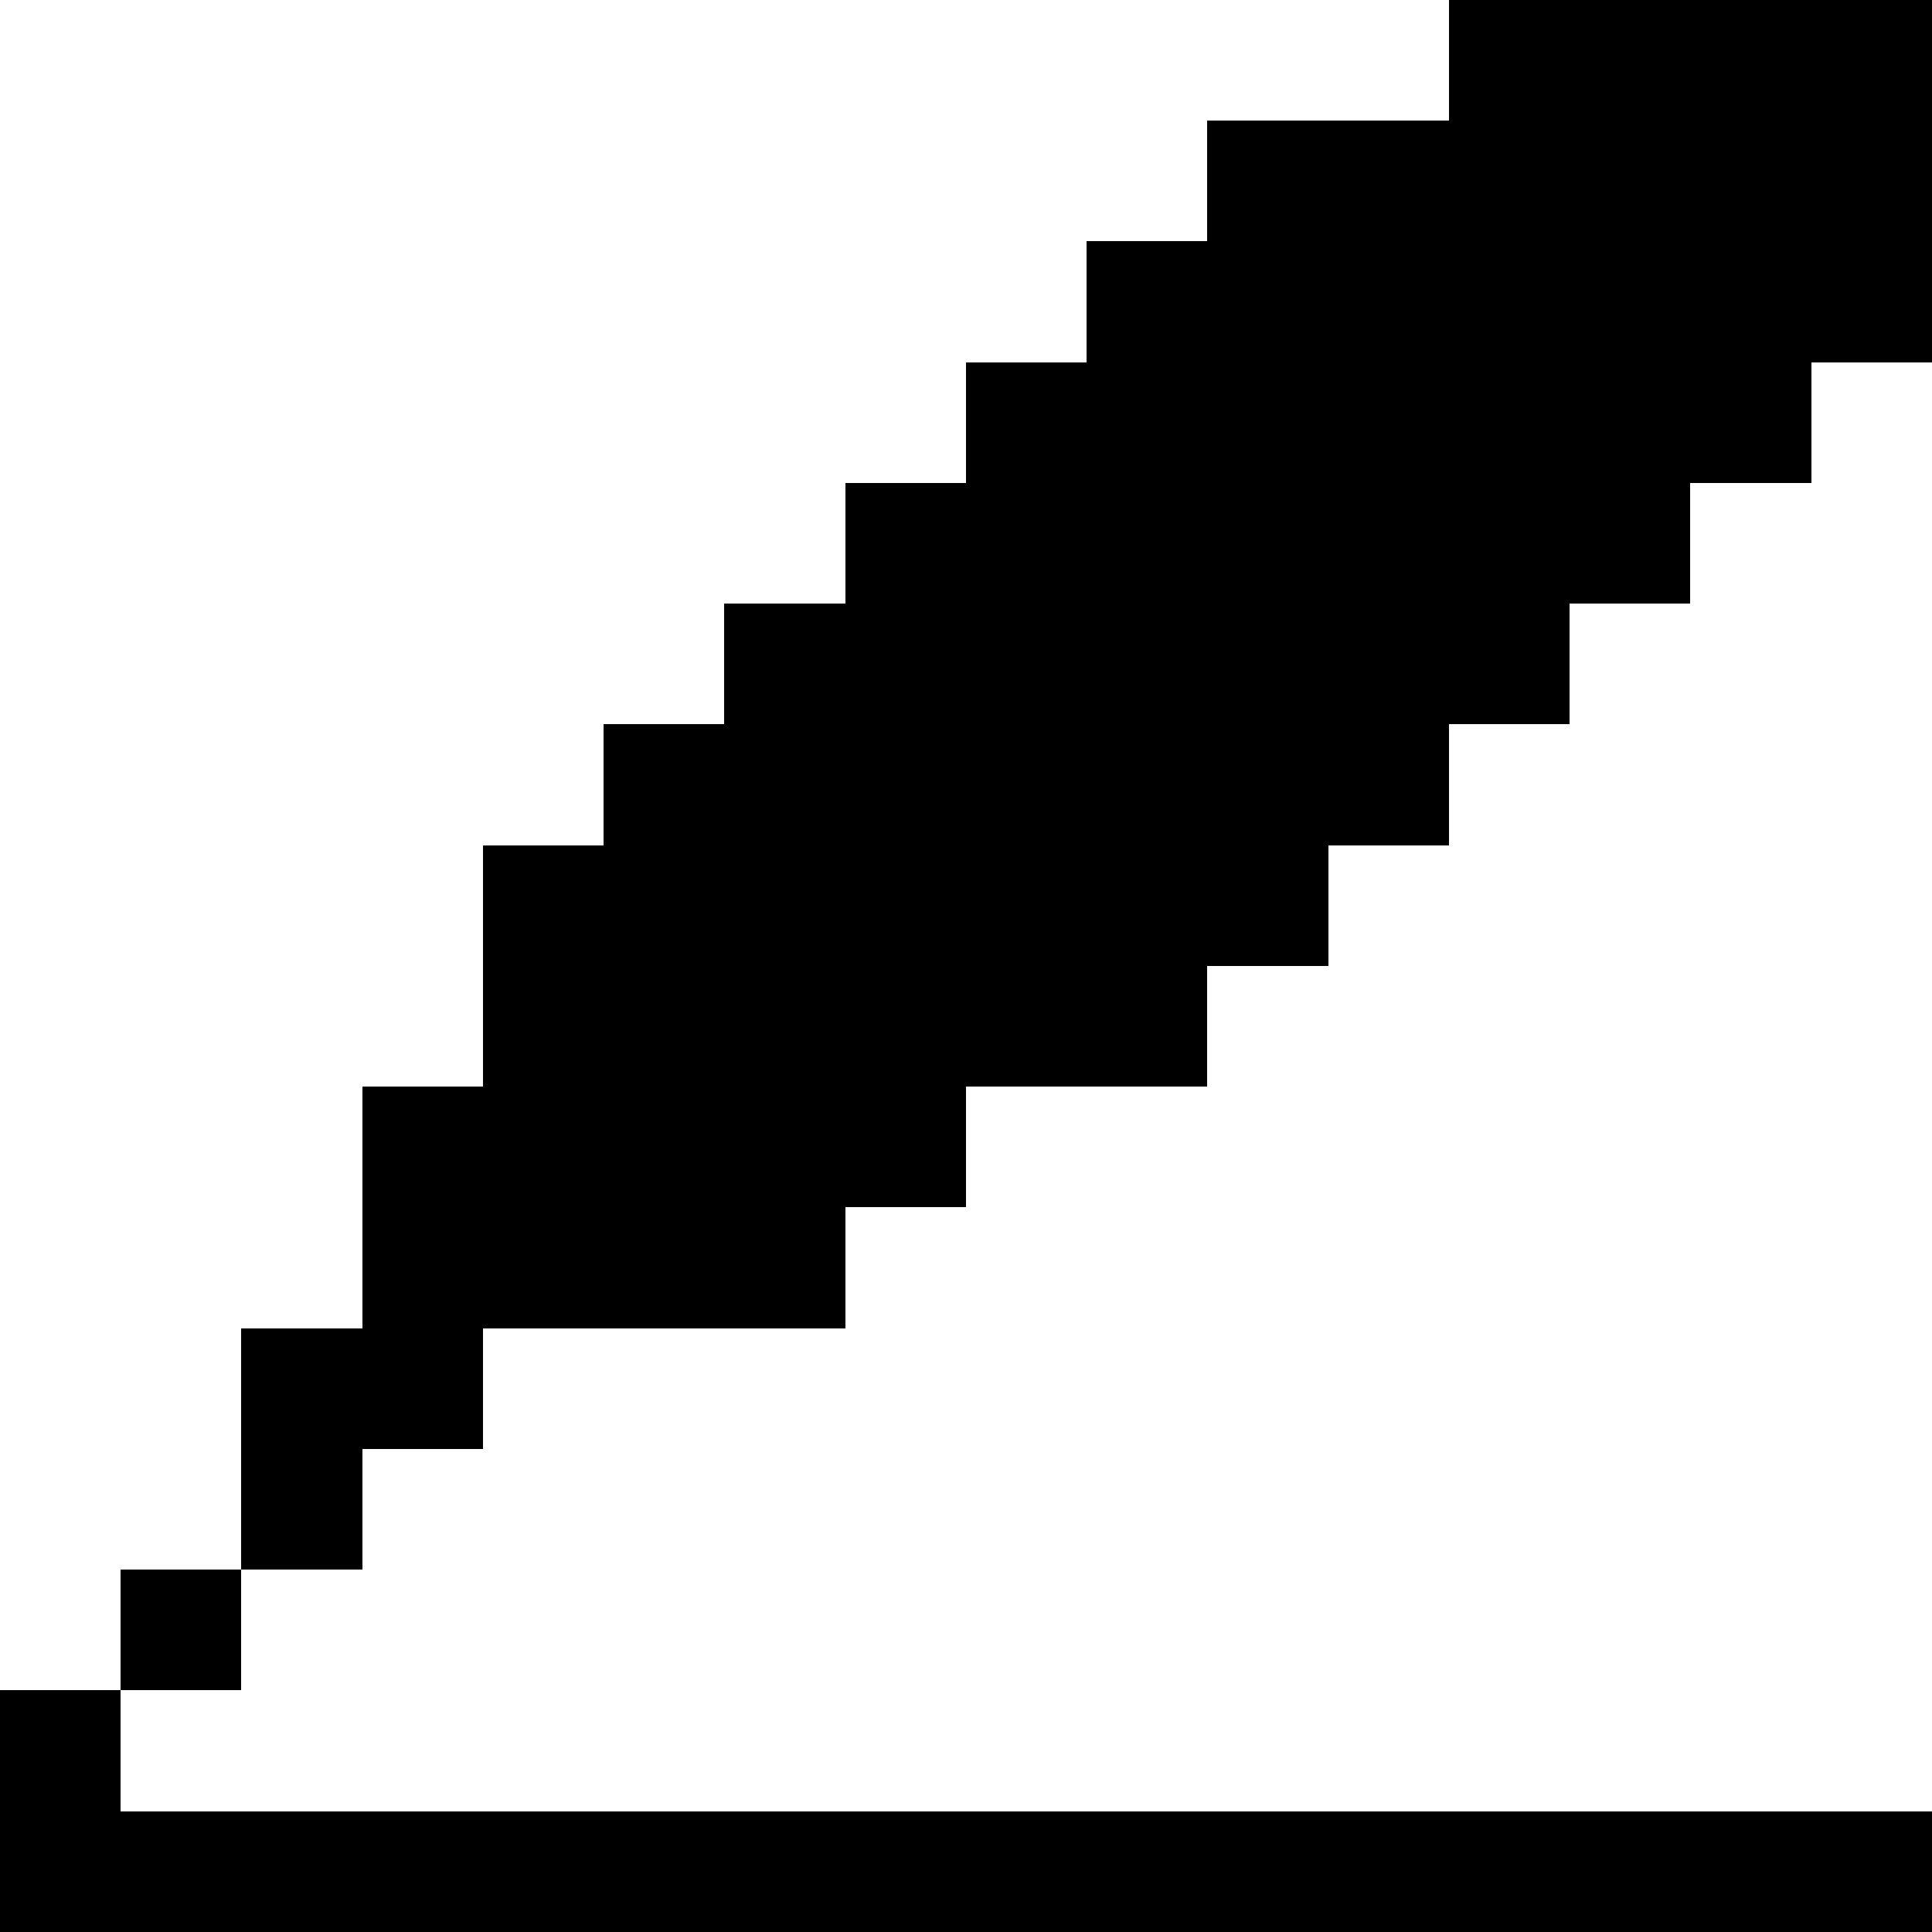
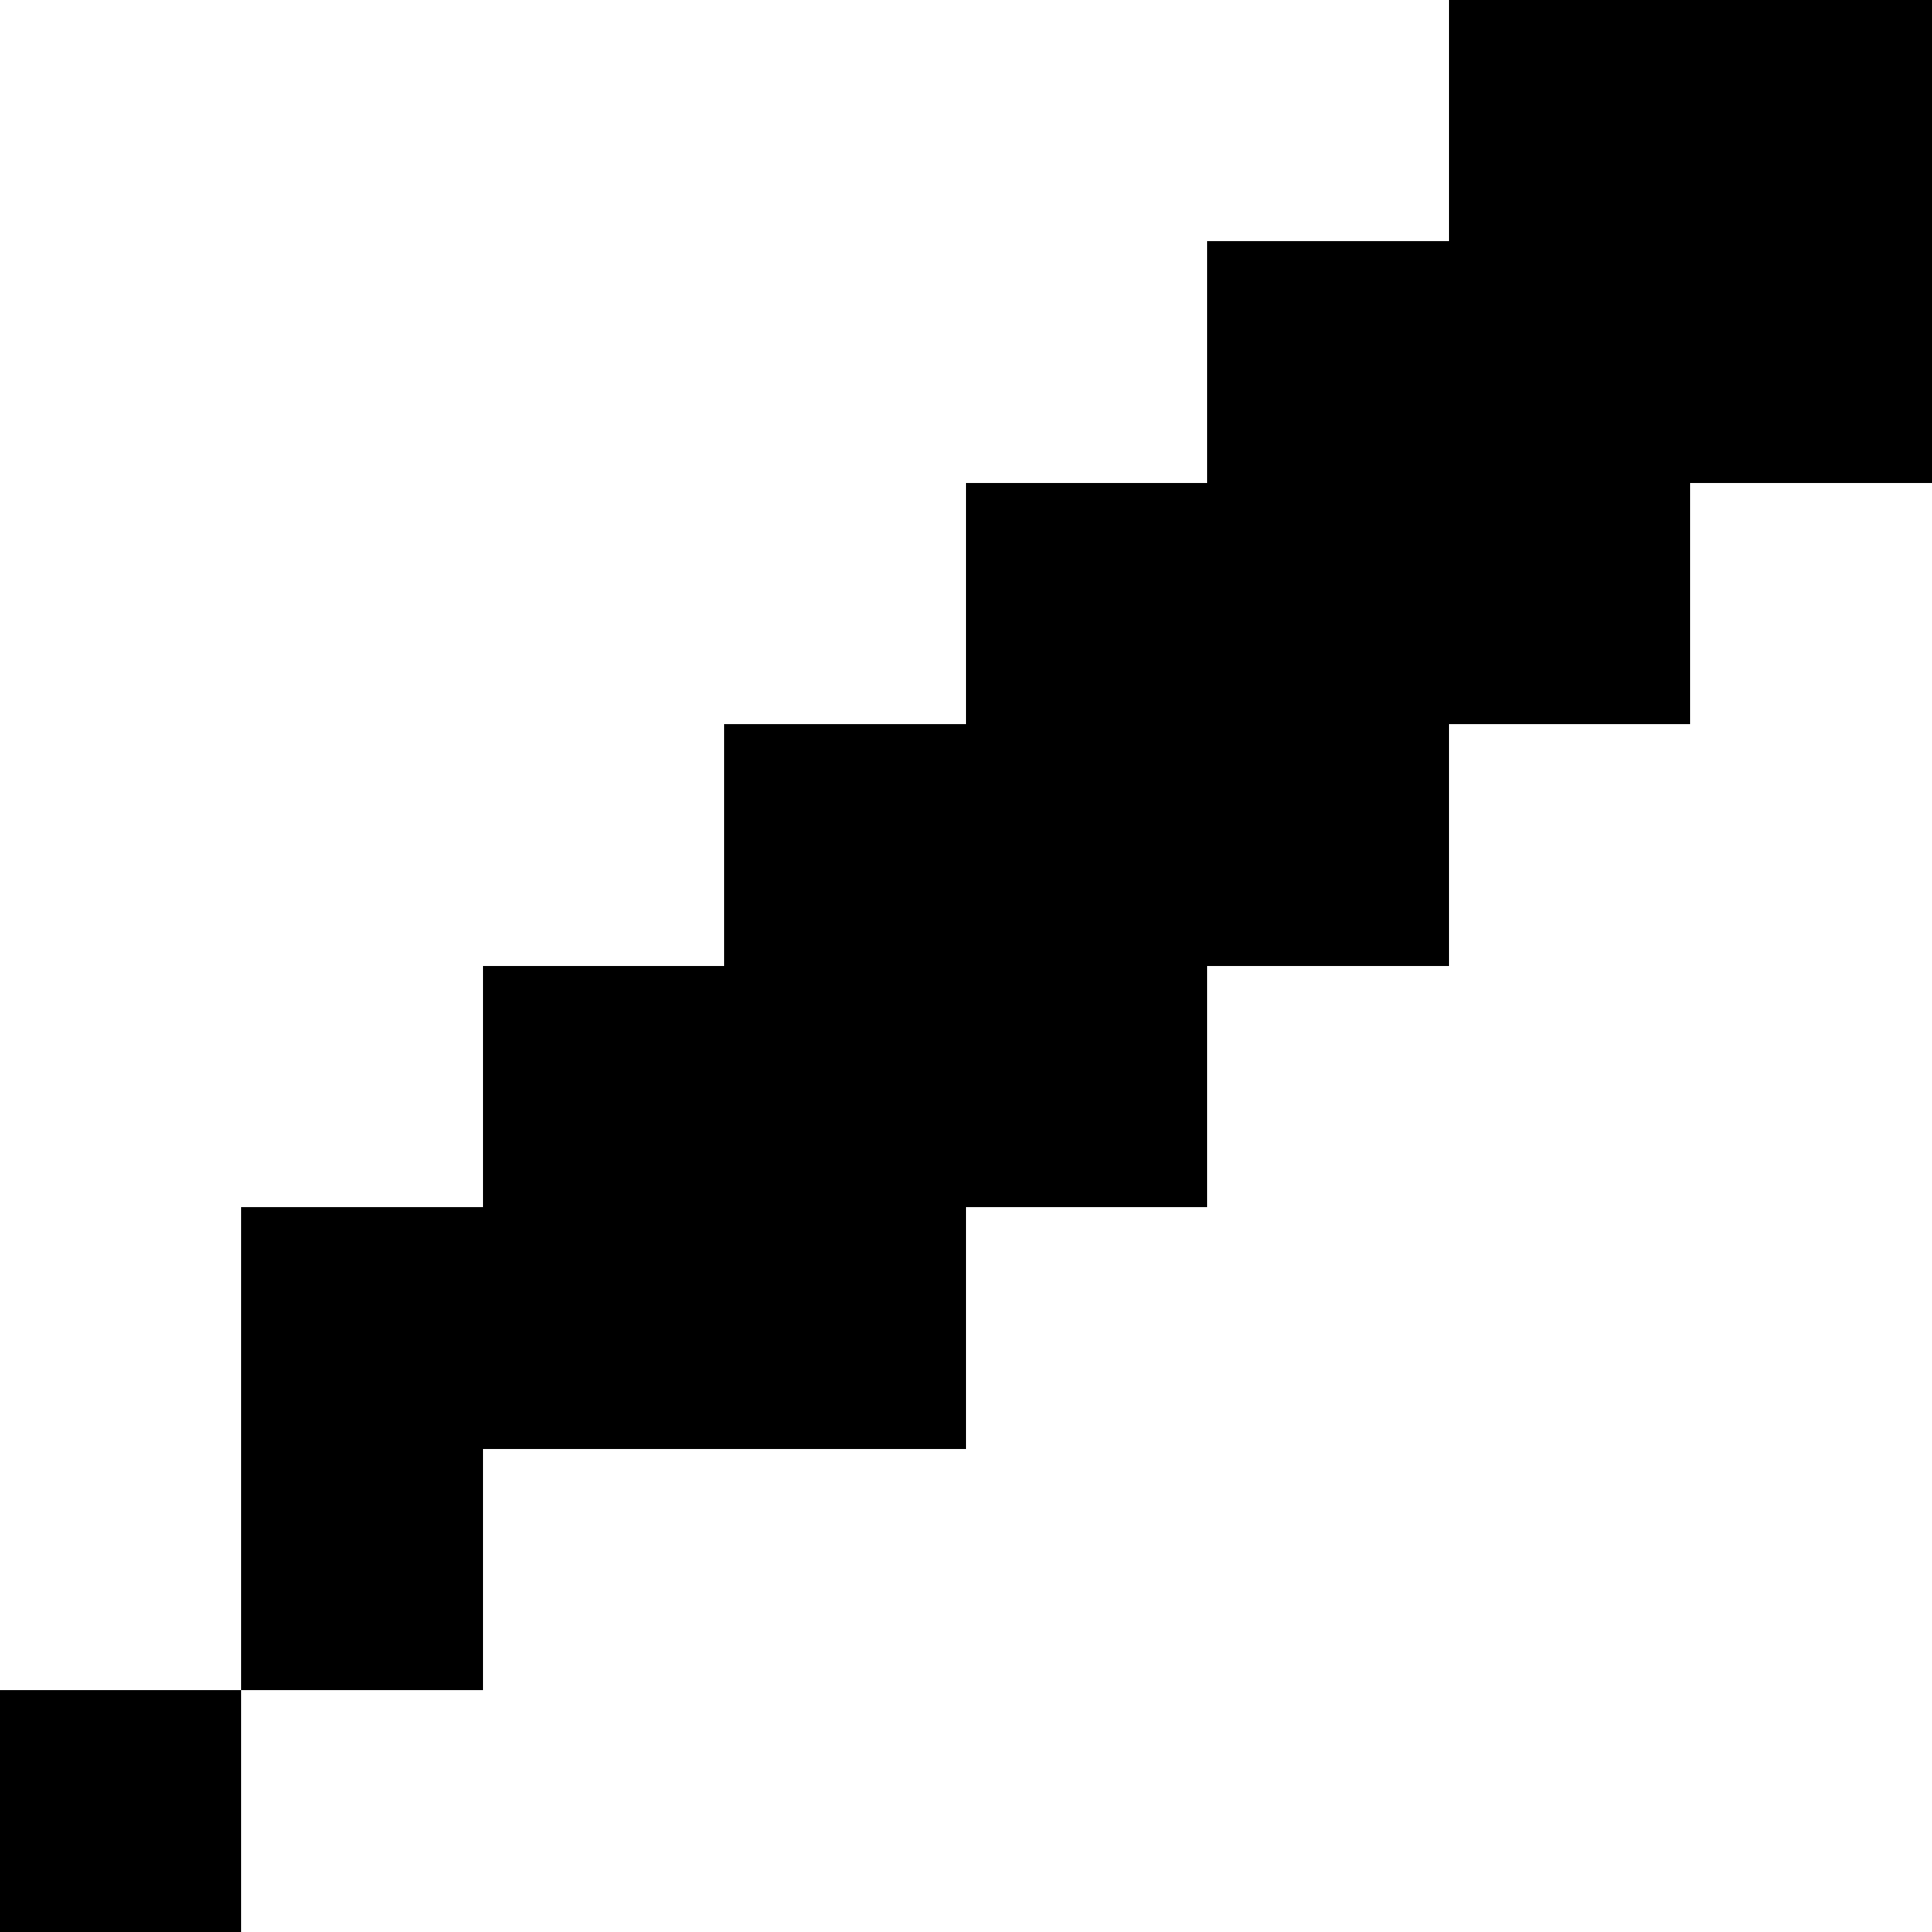
- <svg xmlns="http://www.w3.org/2000/svg" viewBox="0 0 16 16" width="16" height="16">
-   <path fill="currentColor" shape-rendering="crispEdges" d="M12 0h4v1h-4zM10 1h6v1h-6zM9 2h7v1h-7zM8 3h7v1h-7zM7 4h7v1h-7zM6 5h7v1h-7zM5 6h7v1h-7zM4 7h7v1h-7zM4 8h6v1h-6zM3 9h5v1h-5zM3 10h4v1h-4zM2 11h2v1h-2zM2 12h1v1h-1zM1 13h1v1h-1zM0 14h1v1h-1zM0 15h16v1h-16z" />
+ <svg xmlns="http://www.w3.org/2000/svg" viewBox="0 0 8 8" width="8" height="8">
+   <g fill="currentColor" shape-rendering="crispEdges">
+     <rect x="6" y="0" width="1" height="1" />
+     <rect x="7" y="0" width="1" height="1" />
+     <rect x="5" y="1" width="1" height="1" />
+     <rect x="6" y="1" width="1" height="1" />
+     <rect x="7" y="1" width="1" height="1" />
+     <rect x="4" y="2" width="1" height="1" />
+     <rect x="5" y="2" width="1" height="1" />
+     <rect x="6" y="2" width="1" height="1" />
+     <rect x="3" y="3" width="1" height="1" />
+     <rect x="4" y="3" width="1" height="1" />
+     <rect x="5" y="3" width="1" height="1" />
+     <rect x="2" y="4" width="1" height="1" />
+     <rect x="3" y="4" width="1" height="1" />
+     <rect x="4" y="4" width="1" height="1" />
+     <rect x="1" y="5" width="1" height="1" />
+     <rect x="2" y="5" width="1" height="1" />
+     <rect x="3" y="5" width="1" height="1" />
+     <rect x="1" y="6" width="1" height="1" />
+     <rect x="0" y="7" width="1" height="1" />
+   </g>
</svg>
